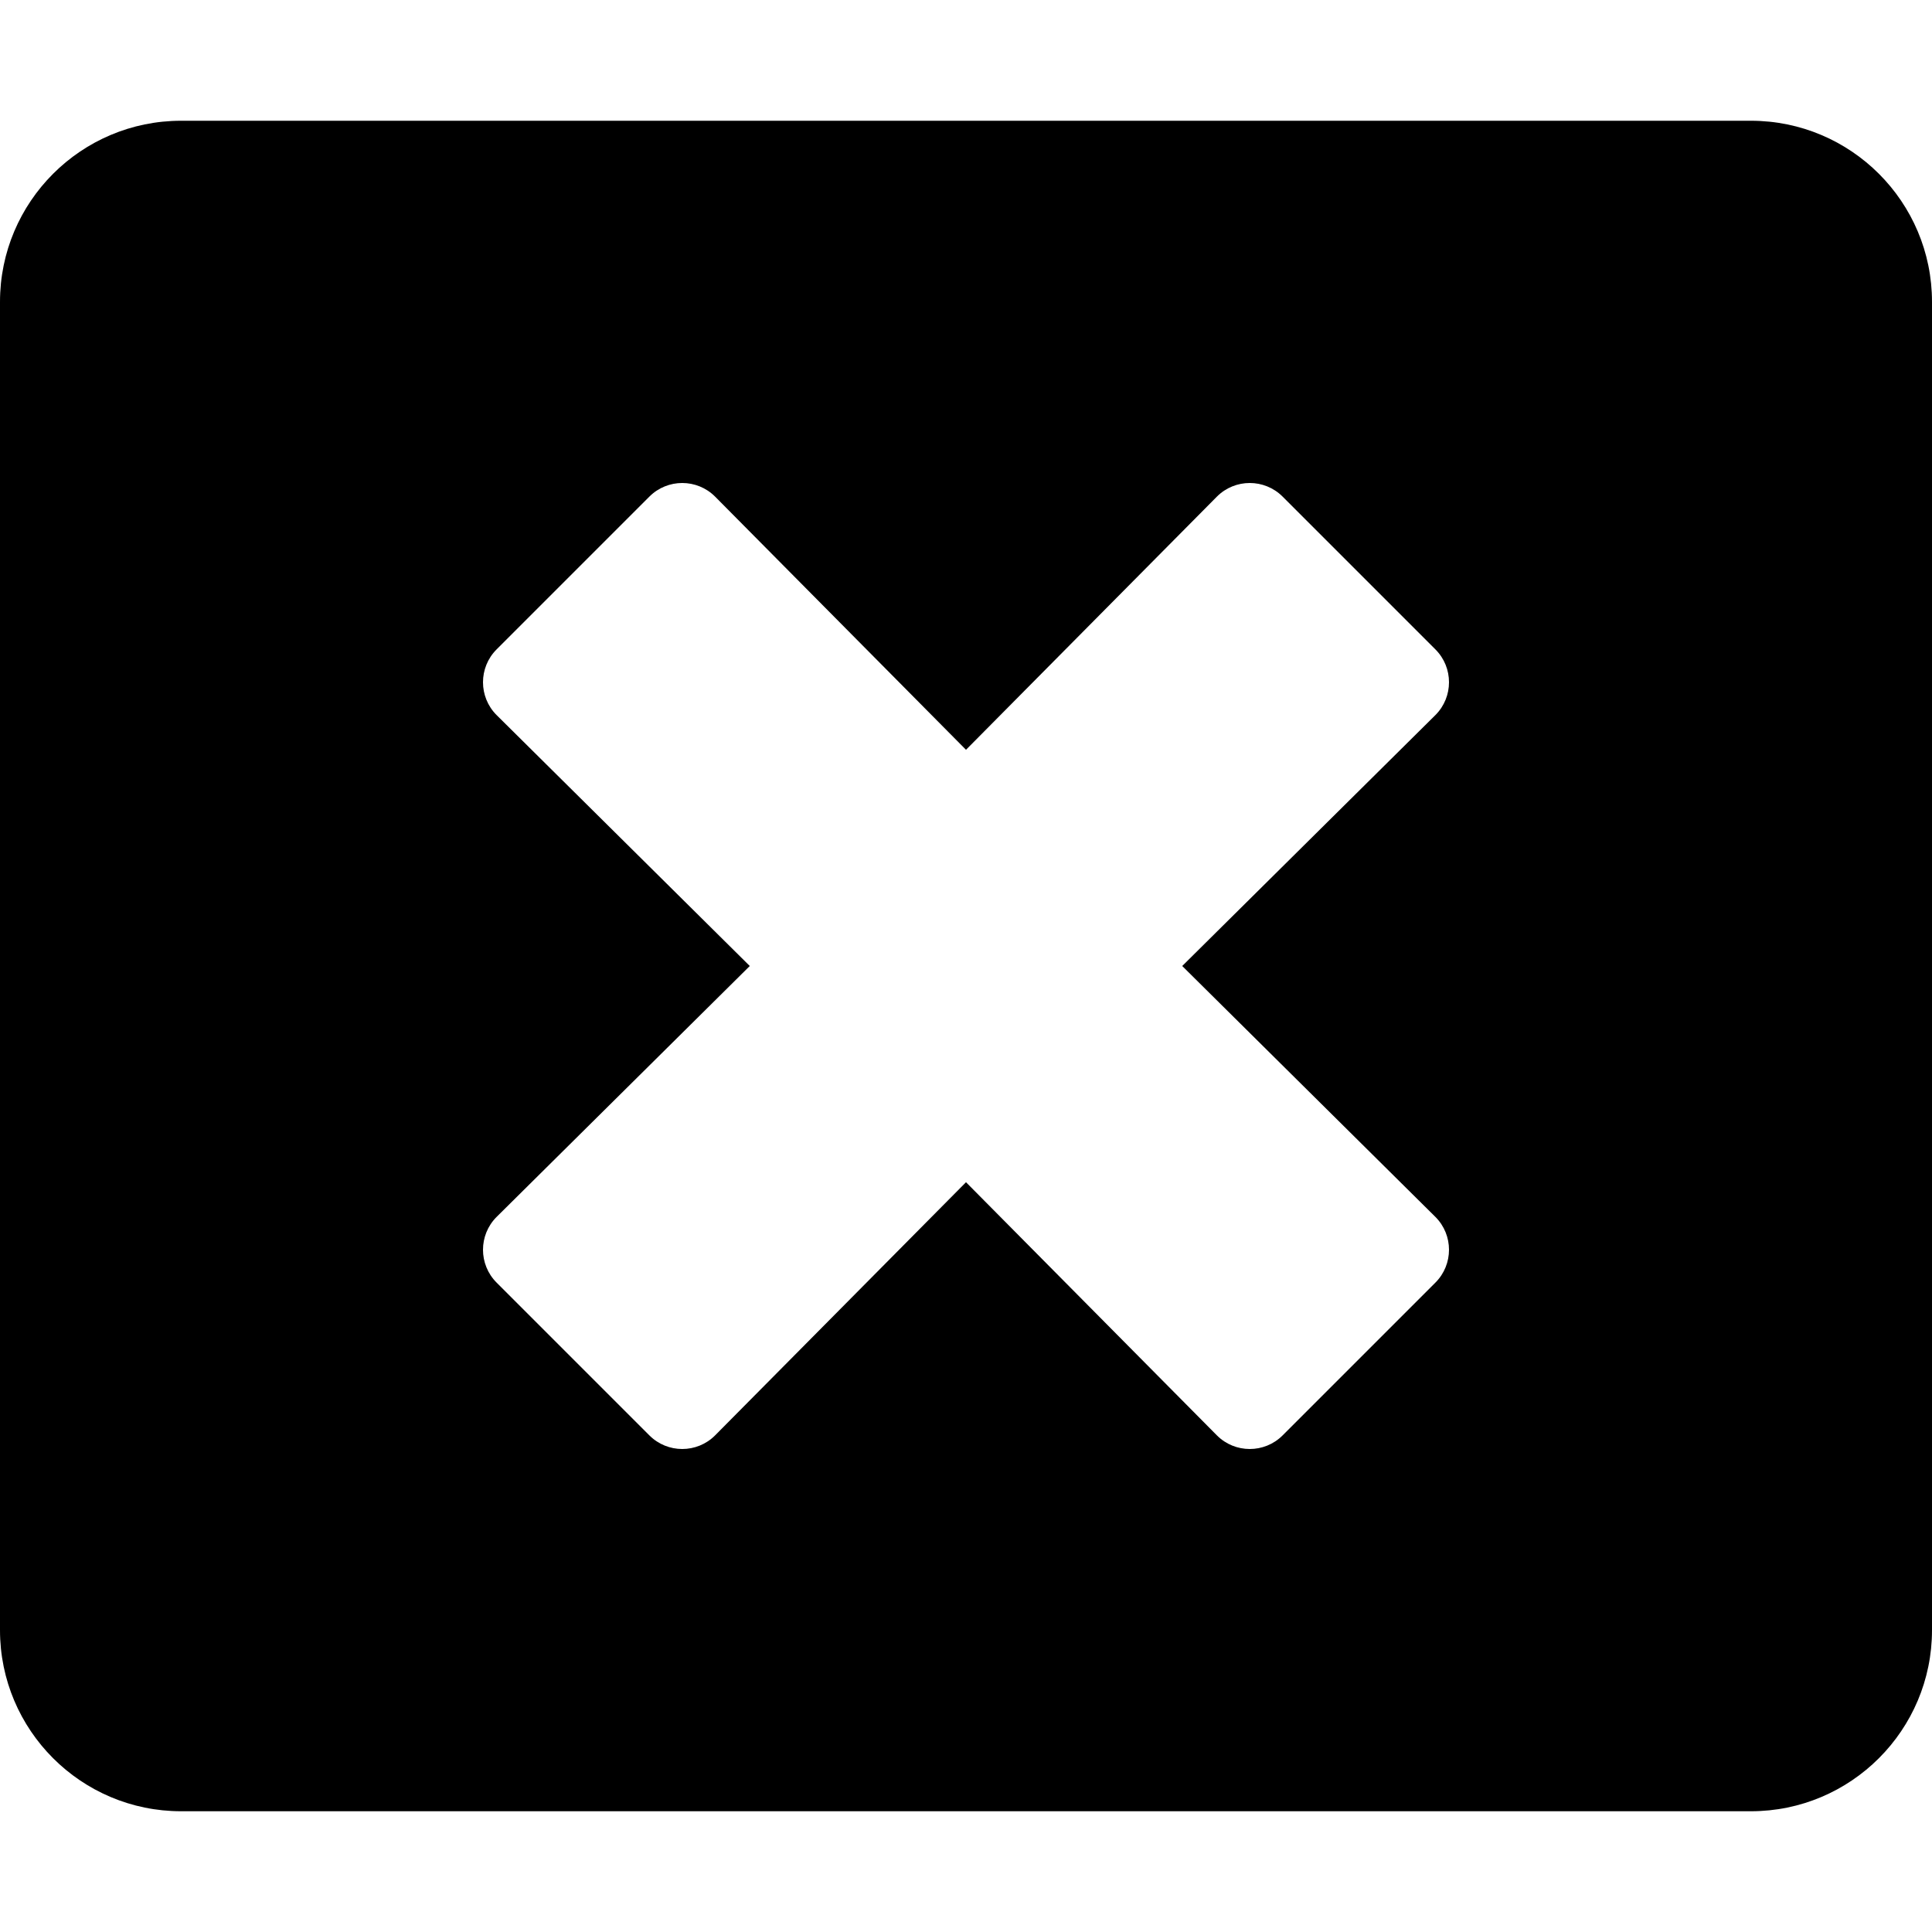
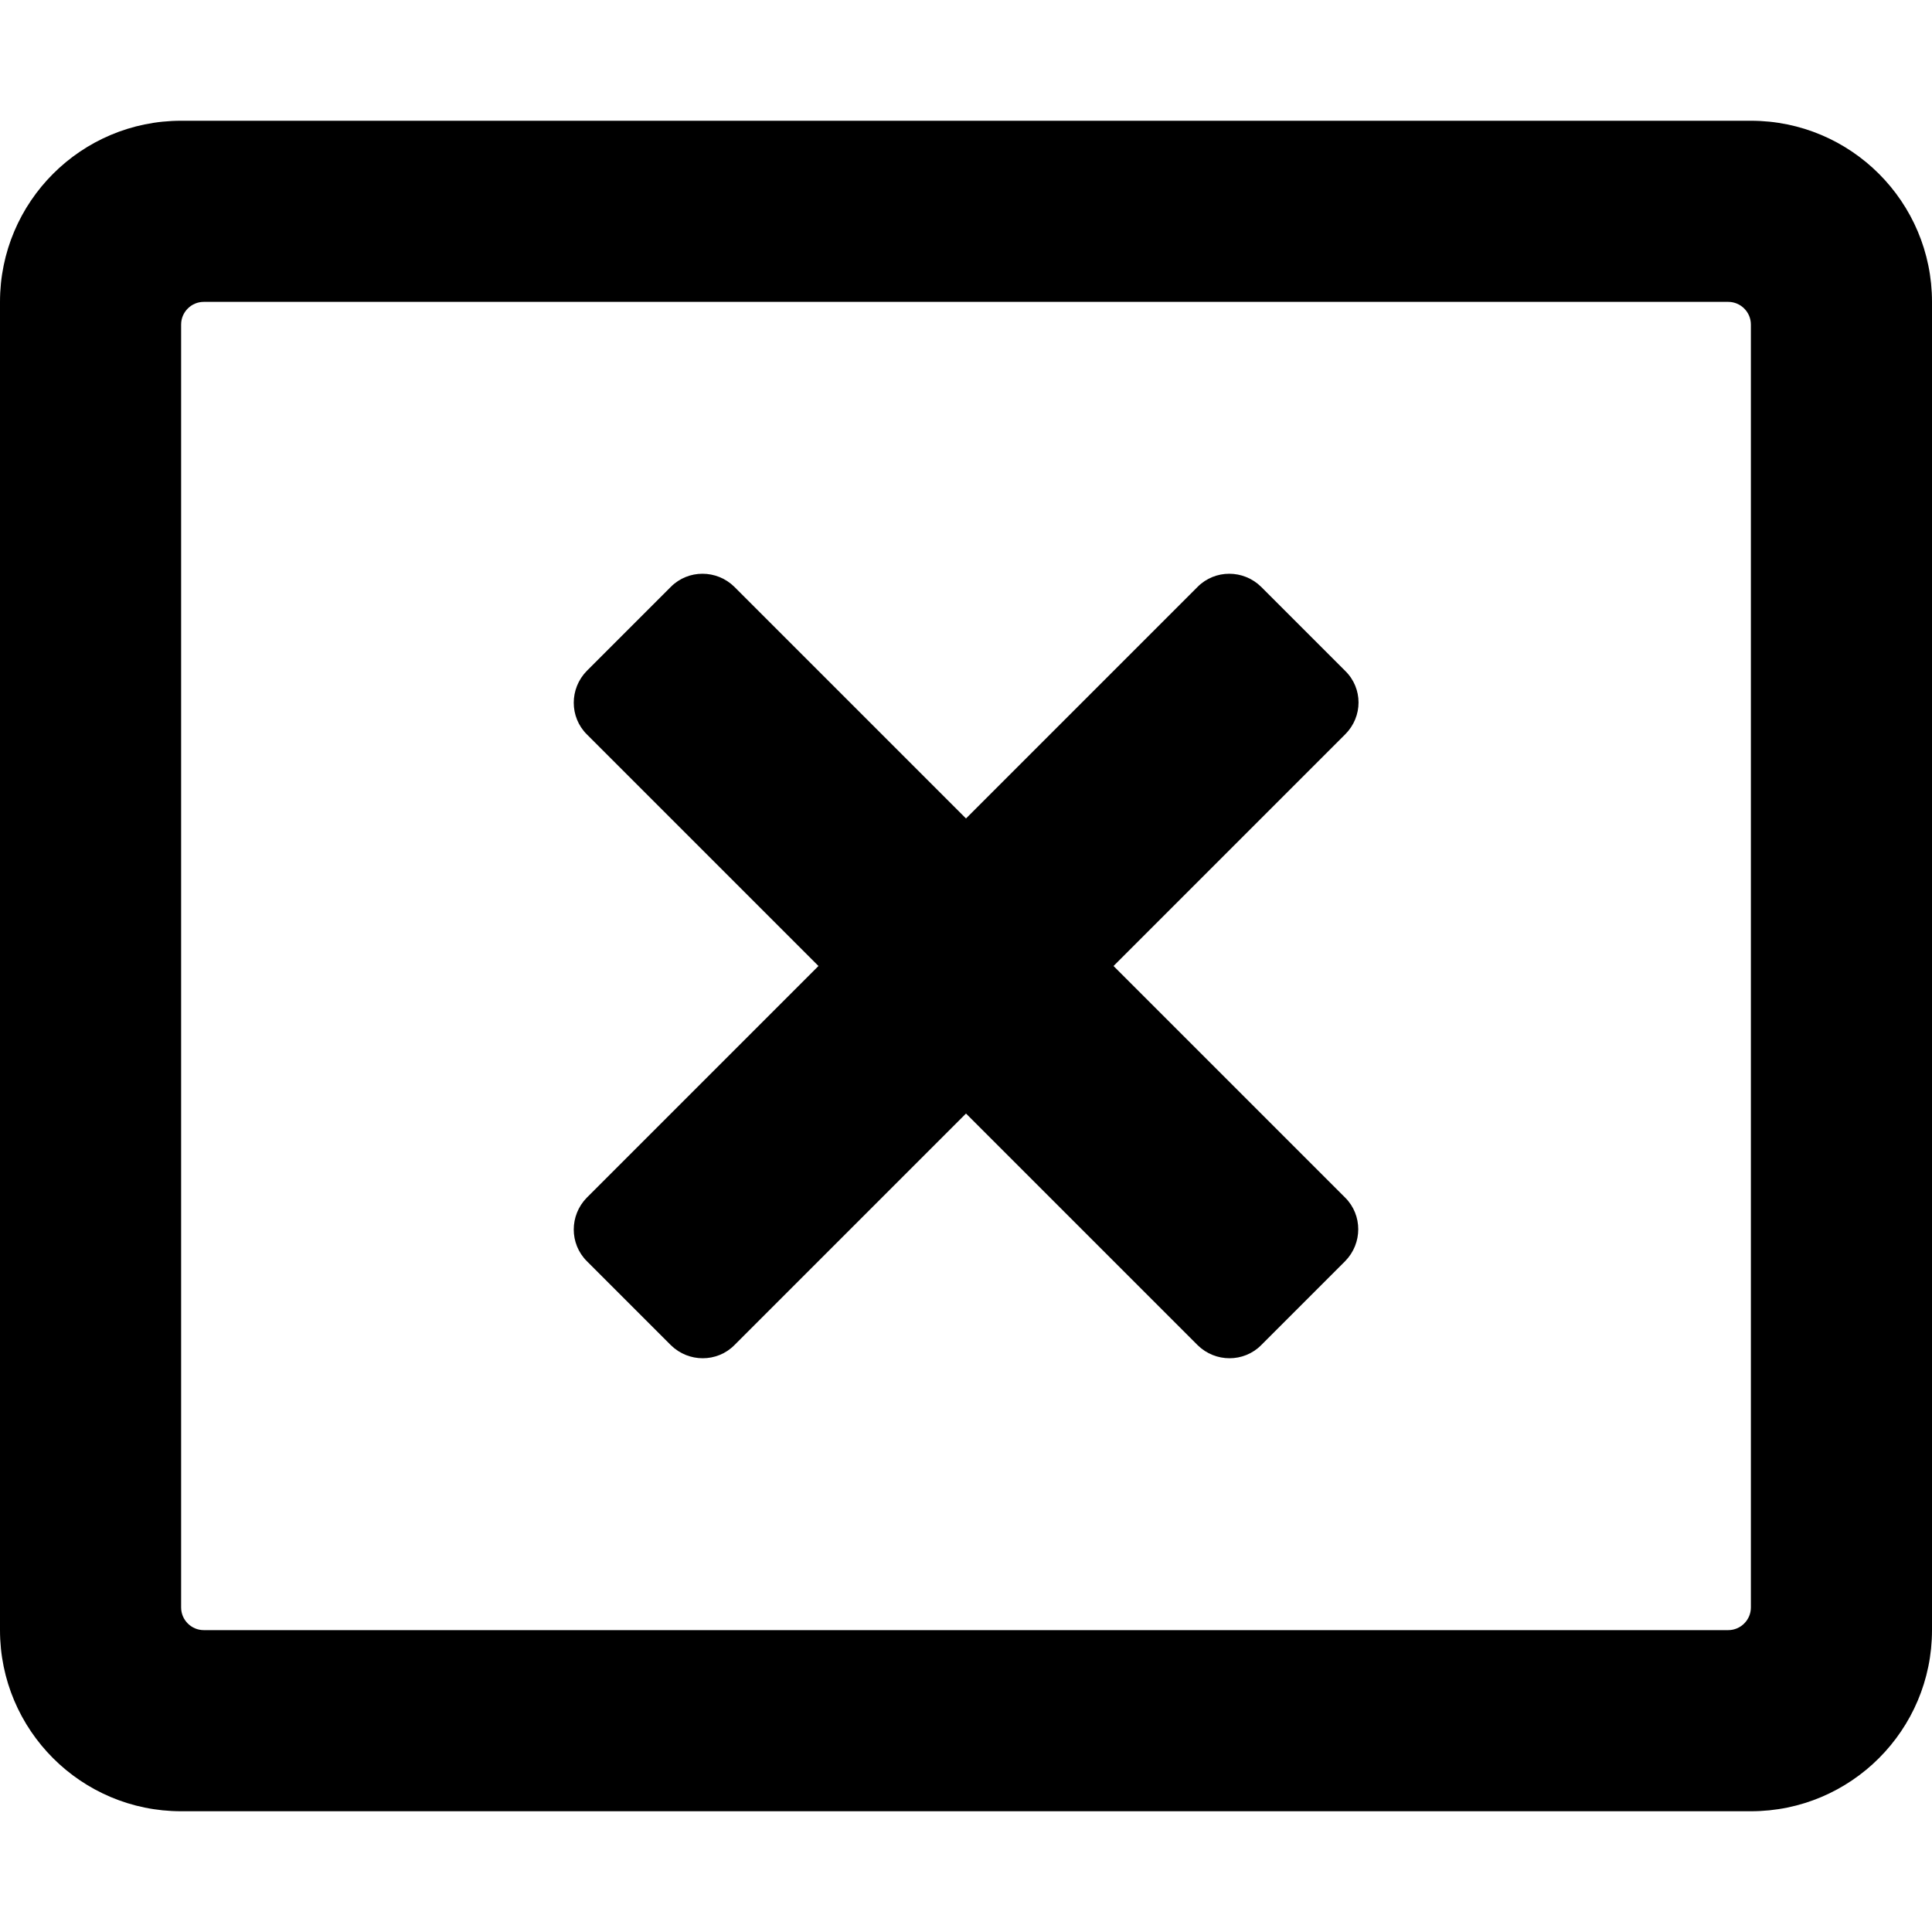
<svg xmlns="http://www.w3.org/2000/svg" viewBox="0 0 512 512">
-   <path d="M464 32H48C21.5 32 0 53.5 0 80v352c0 26.5 21.5 48 48 48h416c26.5 0 48-21.5 48-48V80c0-26.5-21.5-48-48-48zm-83.6 290.5c4.8 4.8 4.8 12.6 0 17.4l-40.5 40.5c-4.8 4.8-12.6 4.8-17.4 0L256 313.3l-66.5 67.1c-4.8 4.8-12.6 4.8-17.4 0l-40.5-40.5c-4.8-4.8-4.8-12.6 0-17.4l67.1-66.5-67.1-66.5c-4.8-4.8-4.8-12.6 0-17.4l40.5-40.5c4.8-4.8 12.6-4.8 17.4 0l66.5 67.1 66.5-67.1c4.8-4.8 12.6-4.8 17.4 0l40.5 40.5c4.8 4.8 4.8 12.6 0 17.4L313.3 256l67.1 66.5z" />
+   <path d="M464 32H48C21.5 32 0 53.5 0 80v352c0 26.5 21.5 48 48 48h416c26.5 0 48-21.5 48-48V80c0-26.5-21.5-48-48-48zm0 394c0 3.3-2.7 6-6 6H54c-3.3 0-6-2.7-6-6V86c0-3.3 2.7-6 6-6h404c3.3 0 6 2.7 6 6v340zM356.5 194.6L295.1 256l61.4 61.4c4.6 4.6 4.6 12.1 0 16.8l-22.3 22.3c-4.6 4.6-12.1 4.6-16.8 0L256 295.1l-61.4 61.4c-4.6 4.6-12.1 4.6-16.8 0l-22.3-22.3c-4.6-4.6-4.6-12.1 0-16.8l61.4-61.4-61.4-61.4c-4.6-4.6-4.6-12.1 0-16.8l22.3-22.3c4.6-4.6 12.1-4.6 16.8 0l61.4 61.4 61.4-61.4c4.6-4.6 12.1-4.6 16.8 0l22.3 22.3c4.7 4.6 4.7 12.1 0 16.8z" />
</svg>
